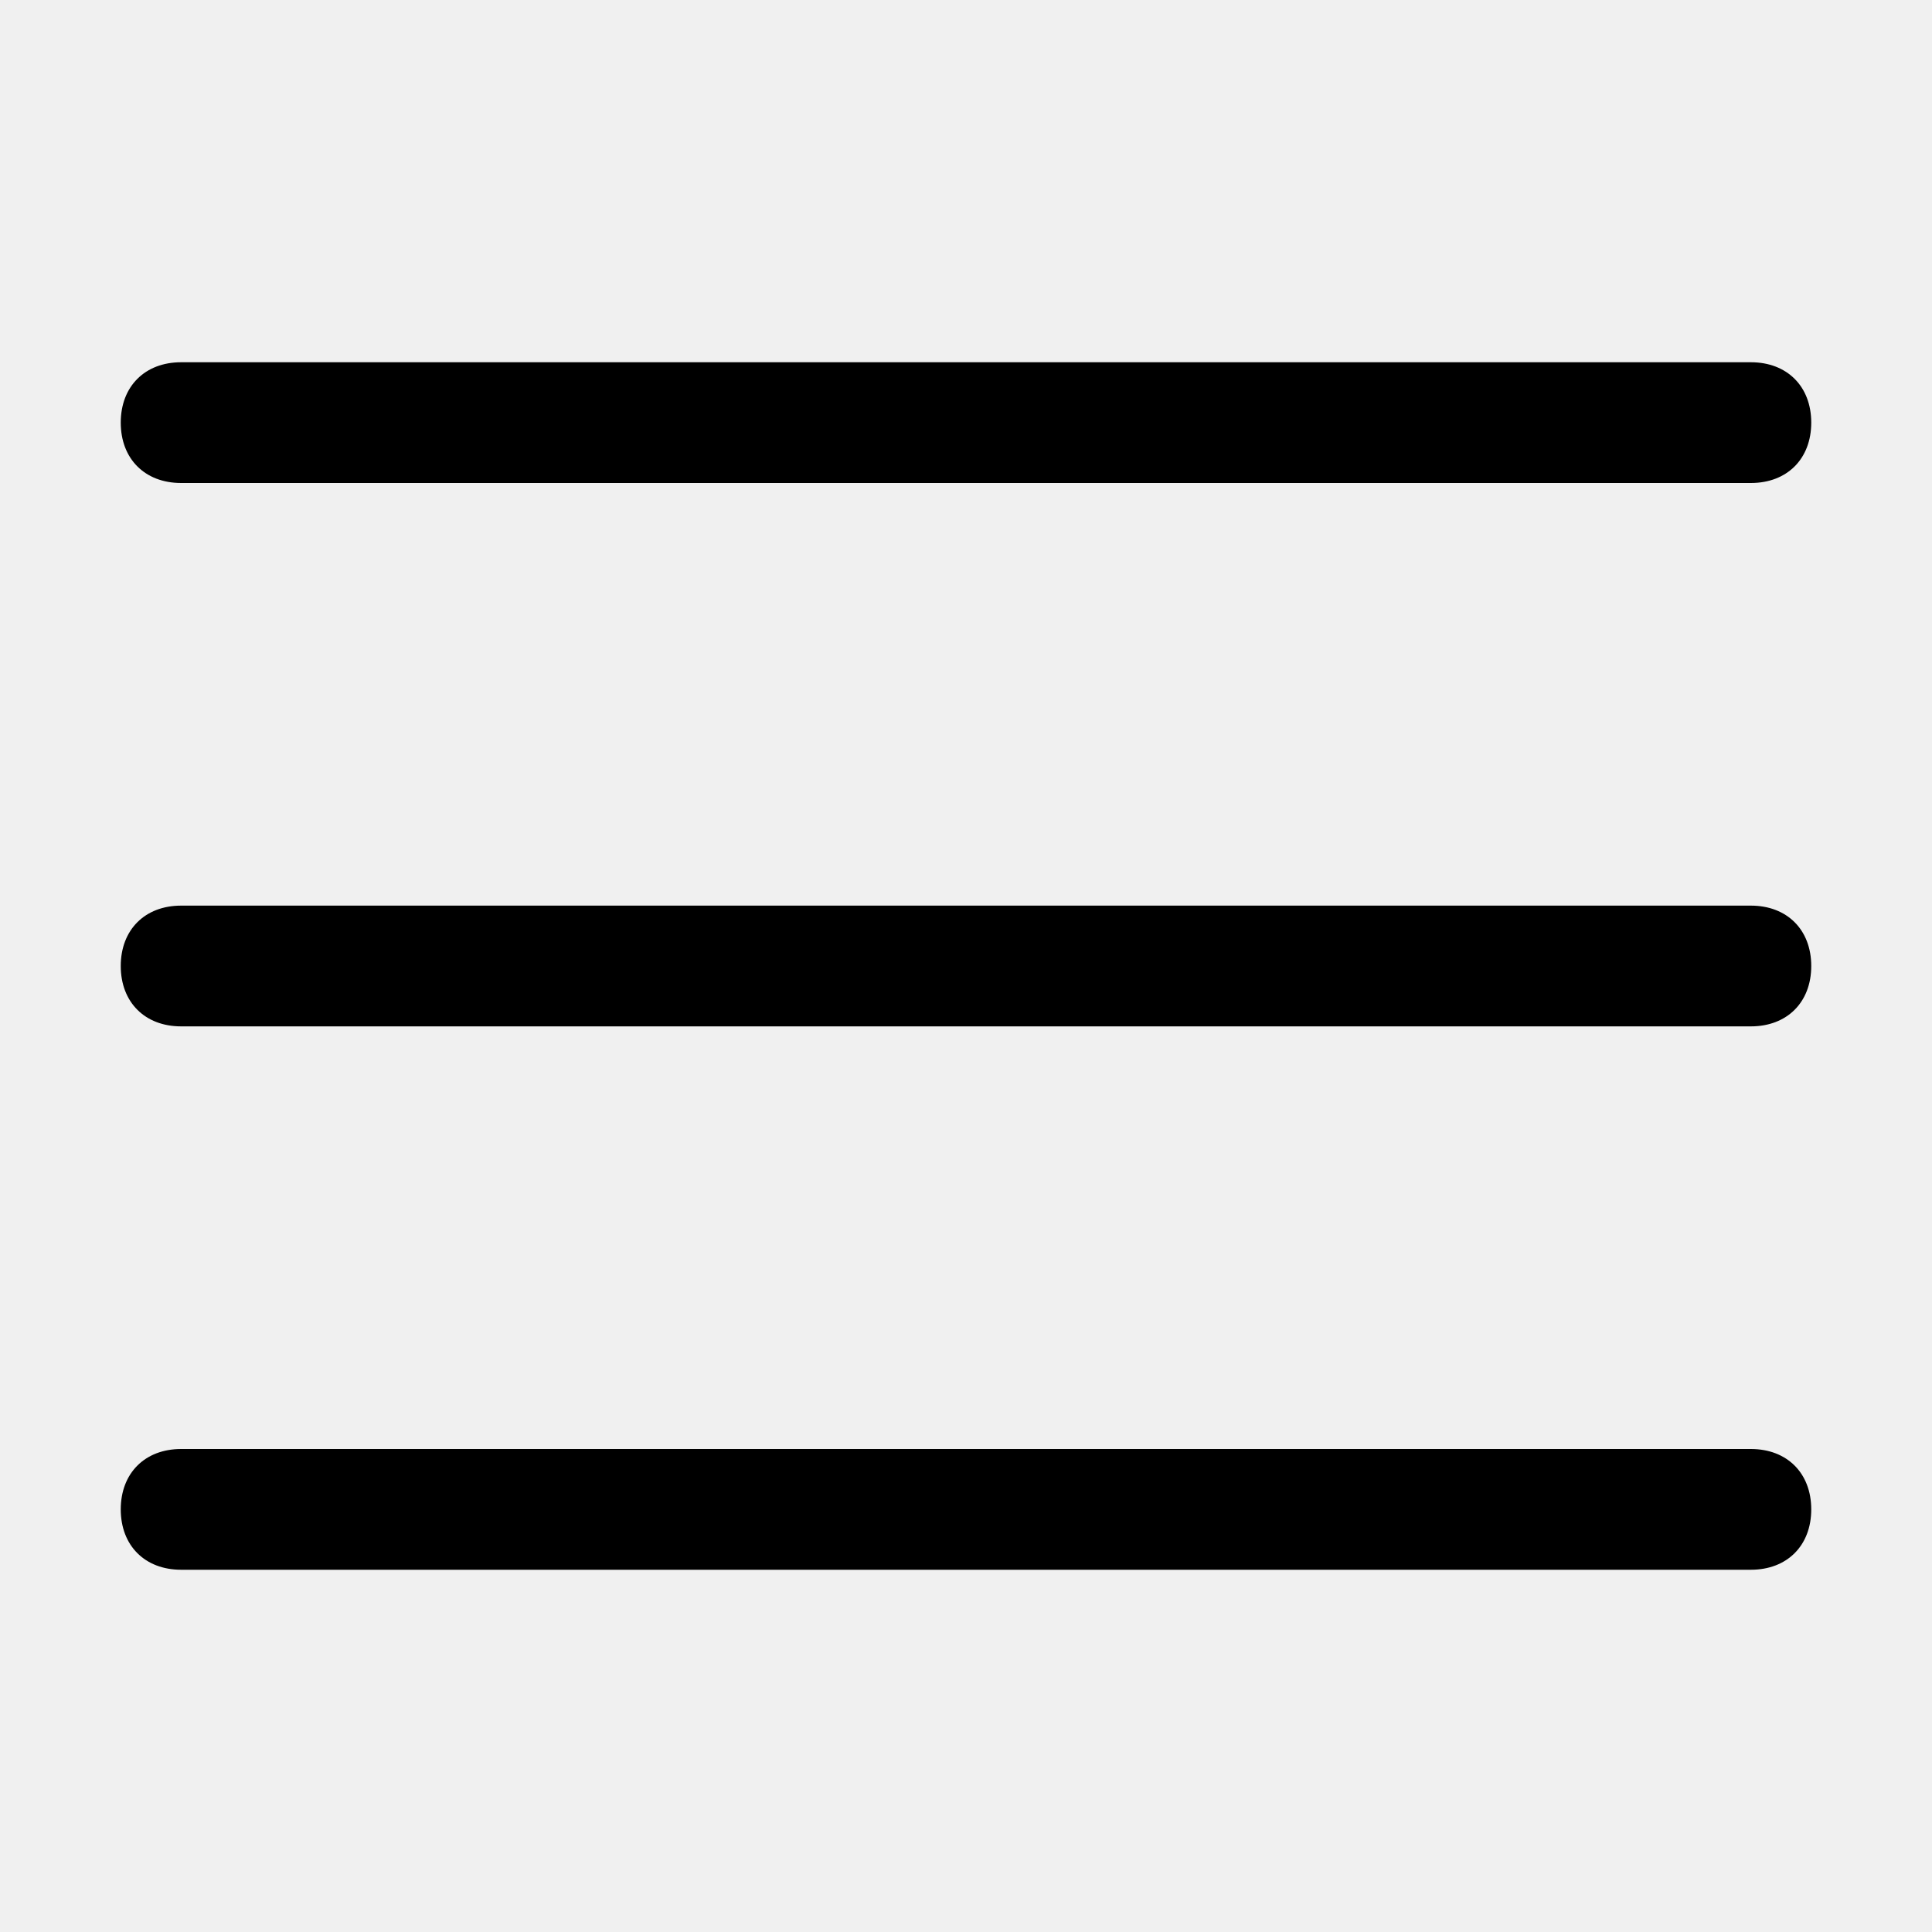
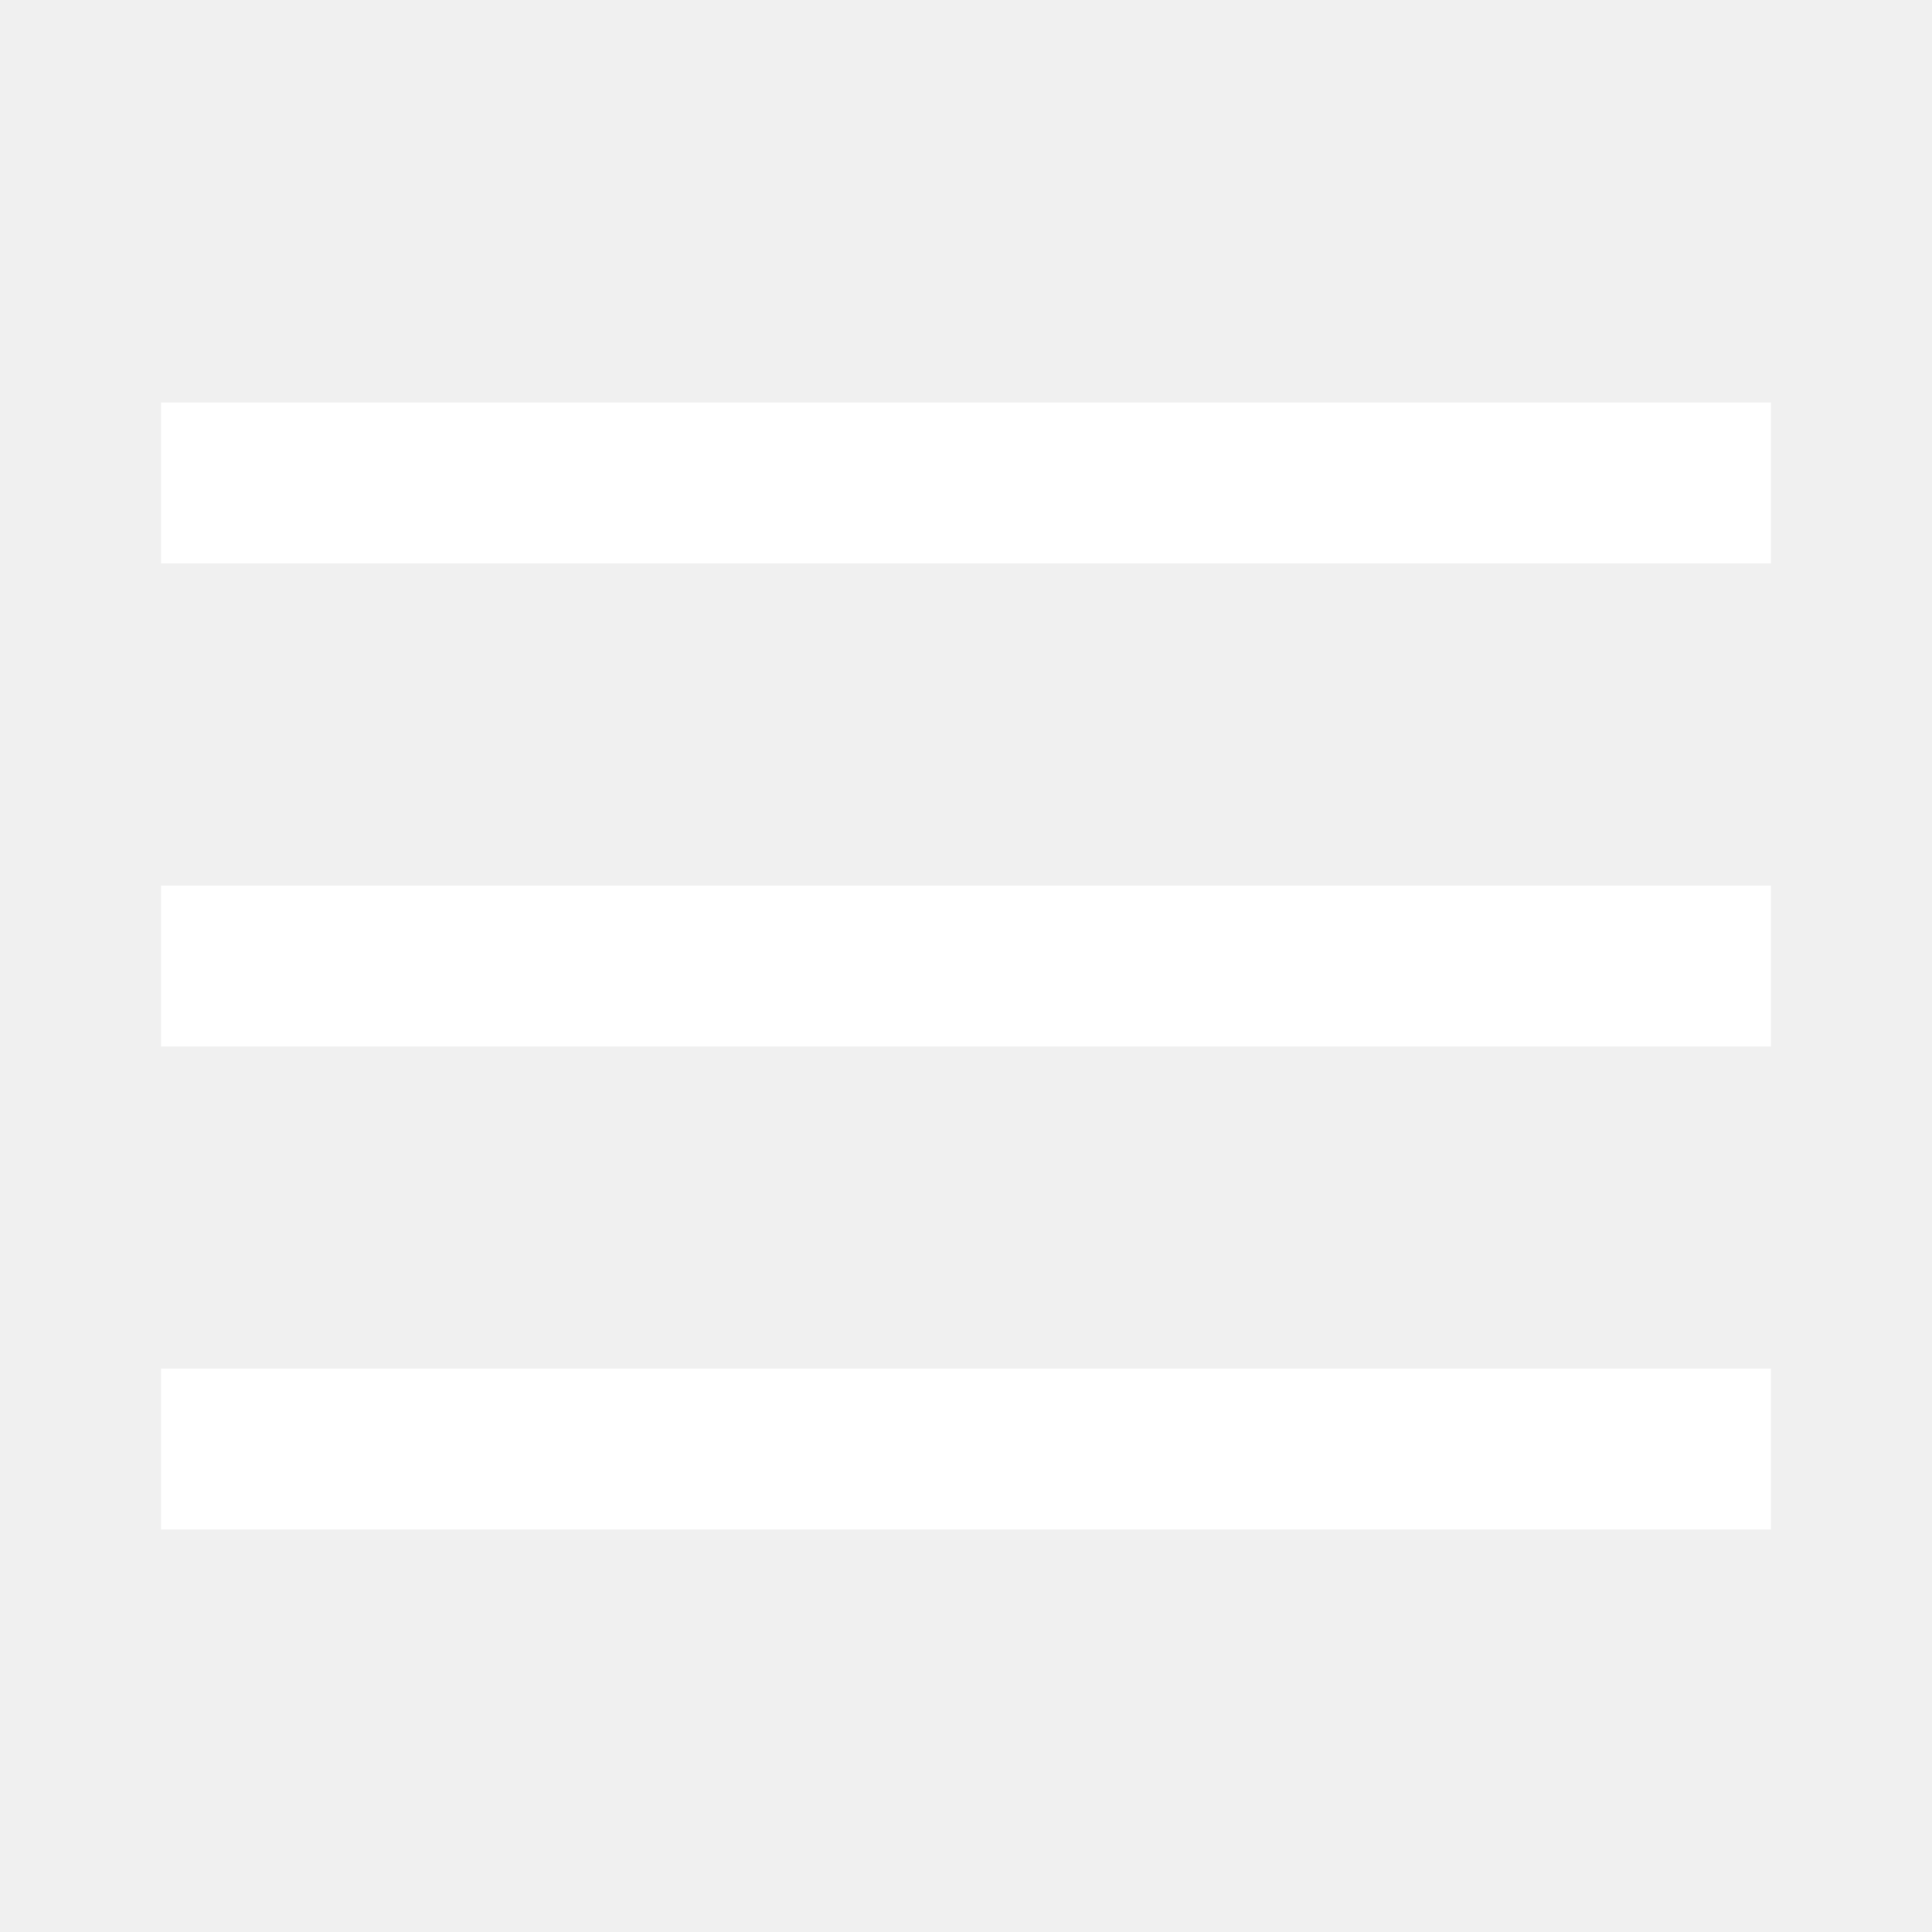
- <svg xmlns="http://www.w3.org/2000/svg" class="icon" width="16px" height="16.00px" viewBox="0 0 1024 1024" version="1.1">
-   <path d="M96 256h832c19.2 0 32-12.8 32-32s-12.8-32-32-32H96c-19.2 0-32 12.8-32 32s12.8 32 32 32zM928 480H96c-19.2 0-32 12.8-32 32s12.8 32 32 32h832c19.2 0 32-12.8 32-32s-12.8-32-32-32zM928 768H96c-19.2 0-32 12.8-32 32s12.8 32 32 32h832c19.2 0 32-12.8 32-32s-12.8-32-32-32z" />
+ <svg xmlns="http://www.w3.org/2000/svg" t="1590743101566" class="icon" viewBox="0 0 1024 1024" version="1.1" p-id="2205" width="16" height="16">
+   <defs>
+     <style type="text/css" />
+   </defs>
+   <path d="M85.333 810.667v-85.333h853.333v85.333H85.333z m0-256v-85.333h853.333v85.333H85.333z m0-256V213.333h853.333v85.333H85.333z" fill="#ffffff" p-id="2206" />
</svg>
